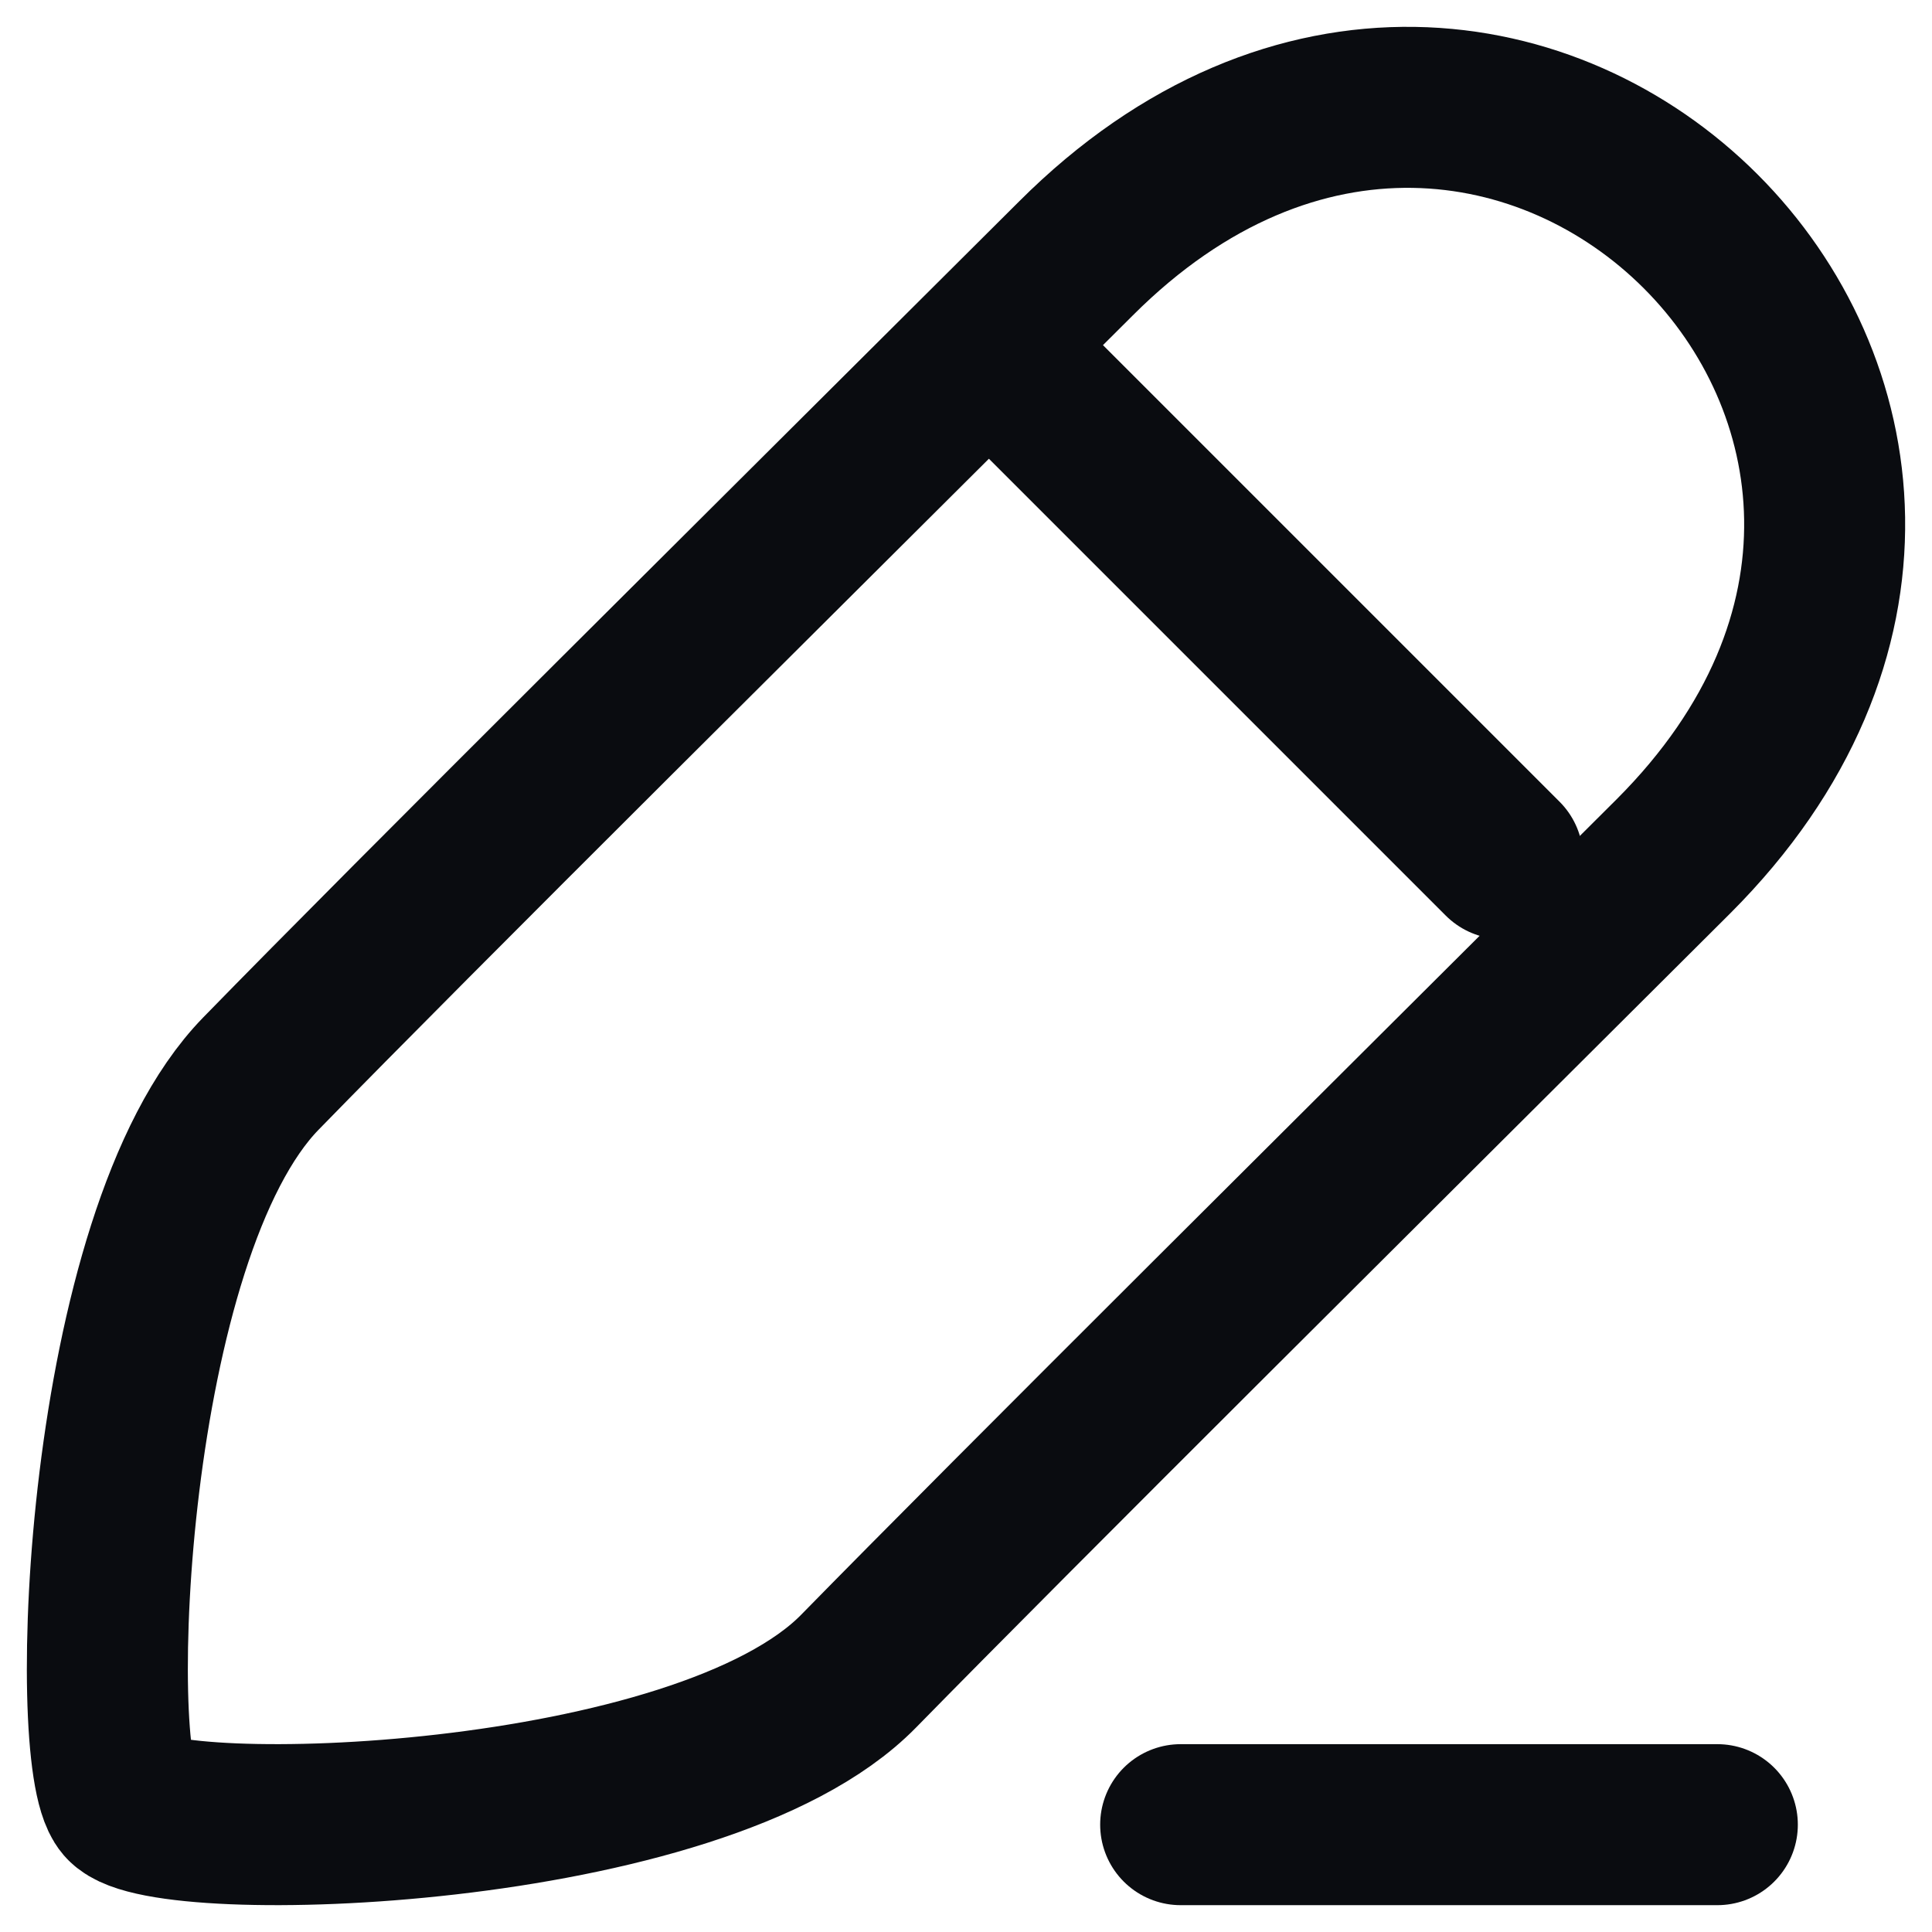
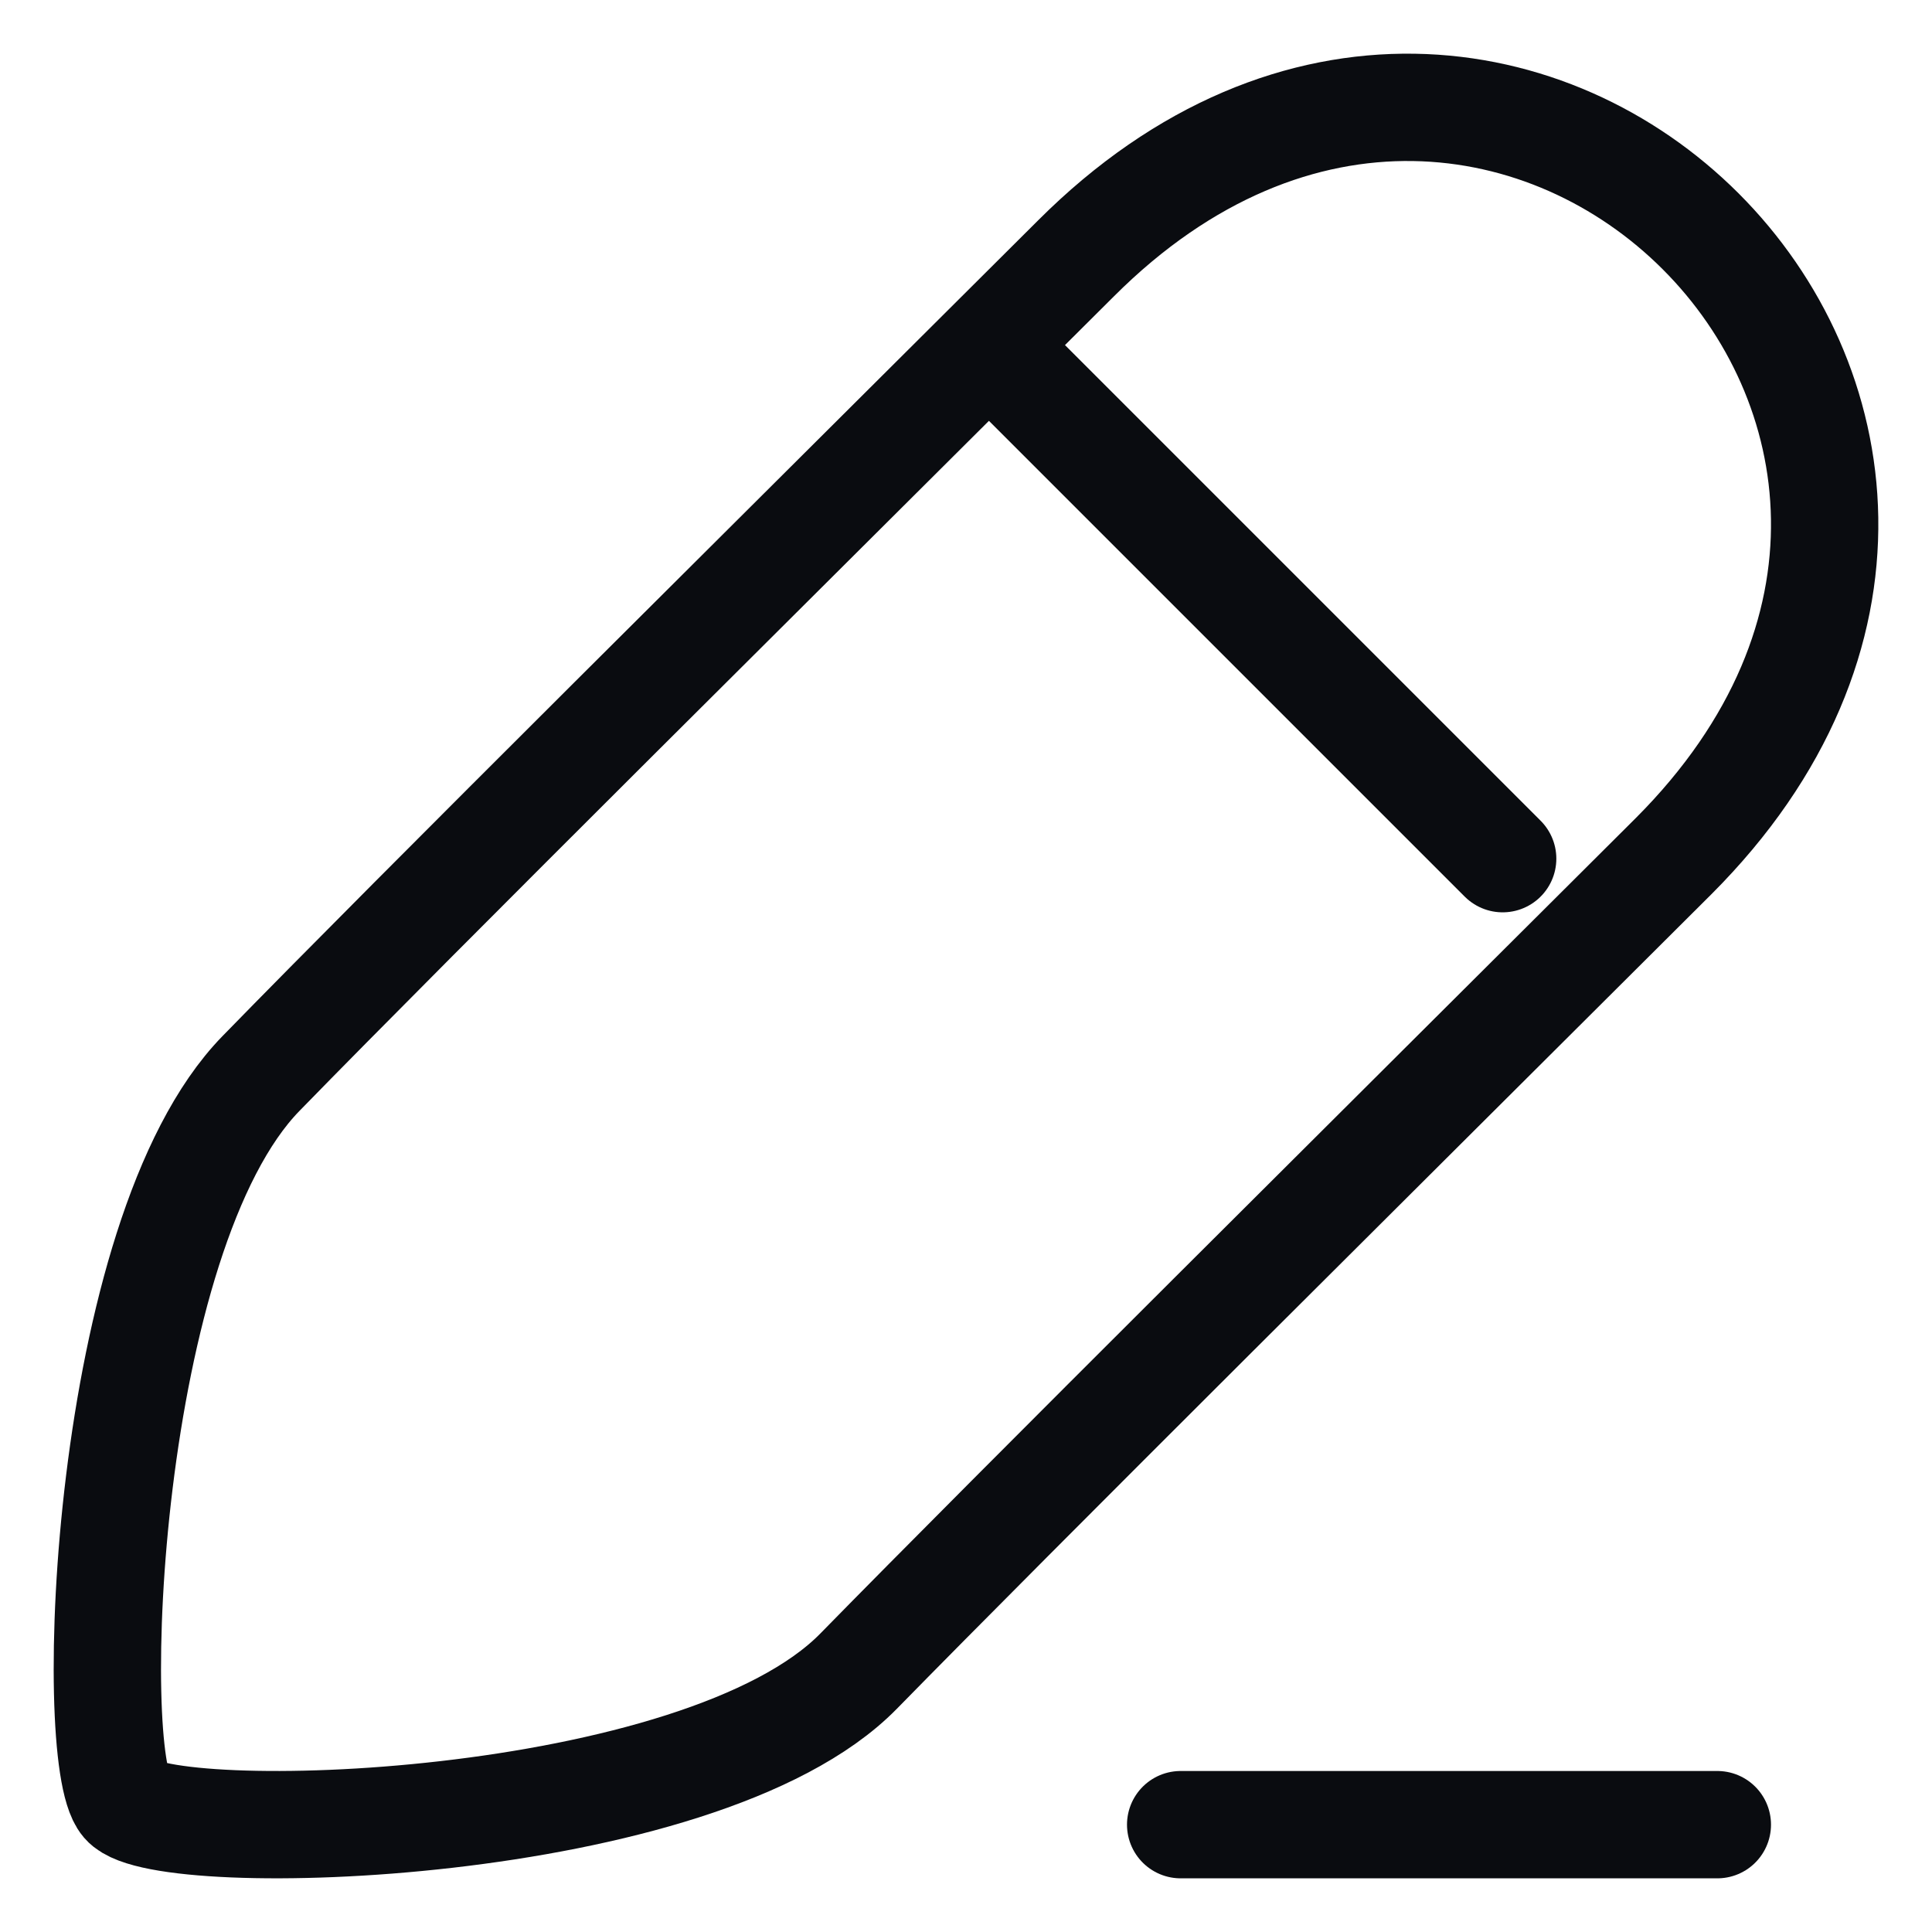
<svg xmlns="http://www.w3.org/2000/svg" width="18" height="18" viewBox="0 0 18 18" fill="none">
-   <path d="M7.999 15.57C6.521 17.078 1.521 17.213 1.162 16.795C0.803 16.378 0.965 11.506 2.431 10.002C3.897 8.498 7.183 5.241 10.024 2.408C14.073 -1.641 19.641 3.927 15.592 7.977C12.751 10.81 9.476 14.062 7.999 15.57Z" stroke="#0A0C10" stroke-width="1.5" stroke-linecap="round" stroke-linejoin="round" />
-   <path d="M9.5 3.5L14 8" stroke="#0A0C10" stroke-width="1.5" stroke-linecap="round" stroke-linejoin="round" />
-   <path d="M11 17H16" stroke="#0A0C10" stroke-width="1.5" stroke-linecap="round" stroke-linejoin="round" />
+   <path d="M7.999 15.57C6.521 17.078 1.521 17.213 1.162 16.795C0.803 16.378 0.965 11.506 2.431 10.002C3.897 8.498 7.183 5.241 10.024 2.408C14.073 -1.641 19.641 3.927 15.592 7.977C12.751 10.81 9.476 14.062 7.999 15.57Z" stroke="#0A0C10" strokeWidth="1.5" stroke-linecap="round" stroke-linejoin="round" />
+   <path d="M9.5 3.5L14 8" stroke="#0A0C10" strokeWidth="1.5" stroke-linecap="round" stroke-linejoin="round" />
+   <path d="M11 17H16" stroke="#0A0C10" strokeWidth="1.5" stroke-linecap="round" stroke-linejoin="round" />
</svg>
